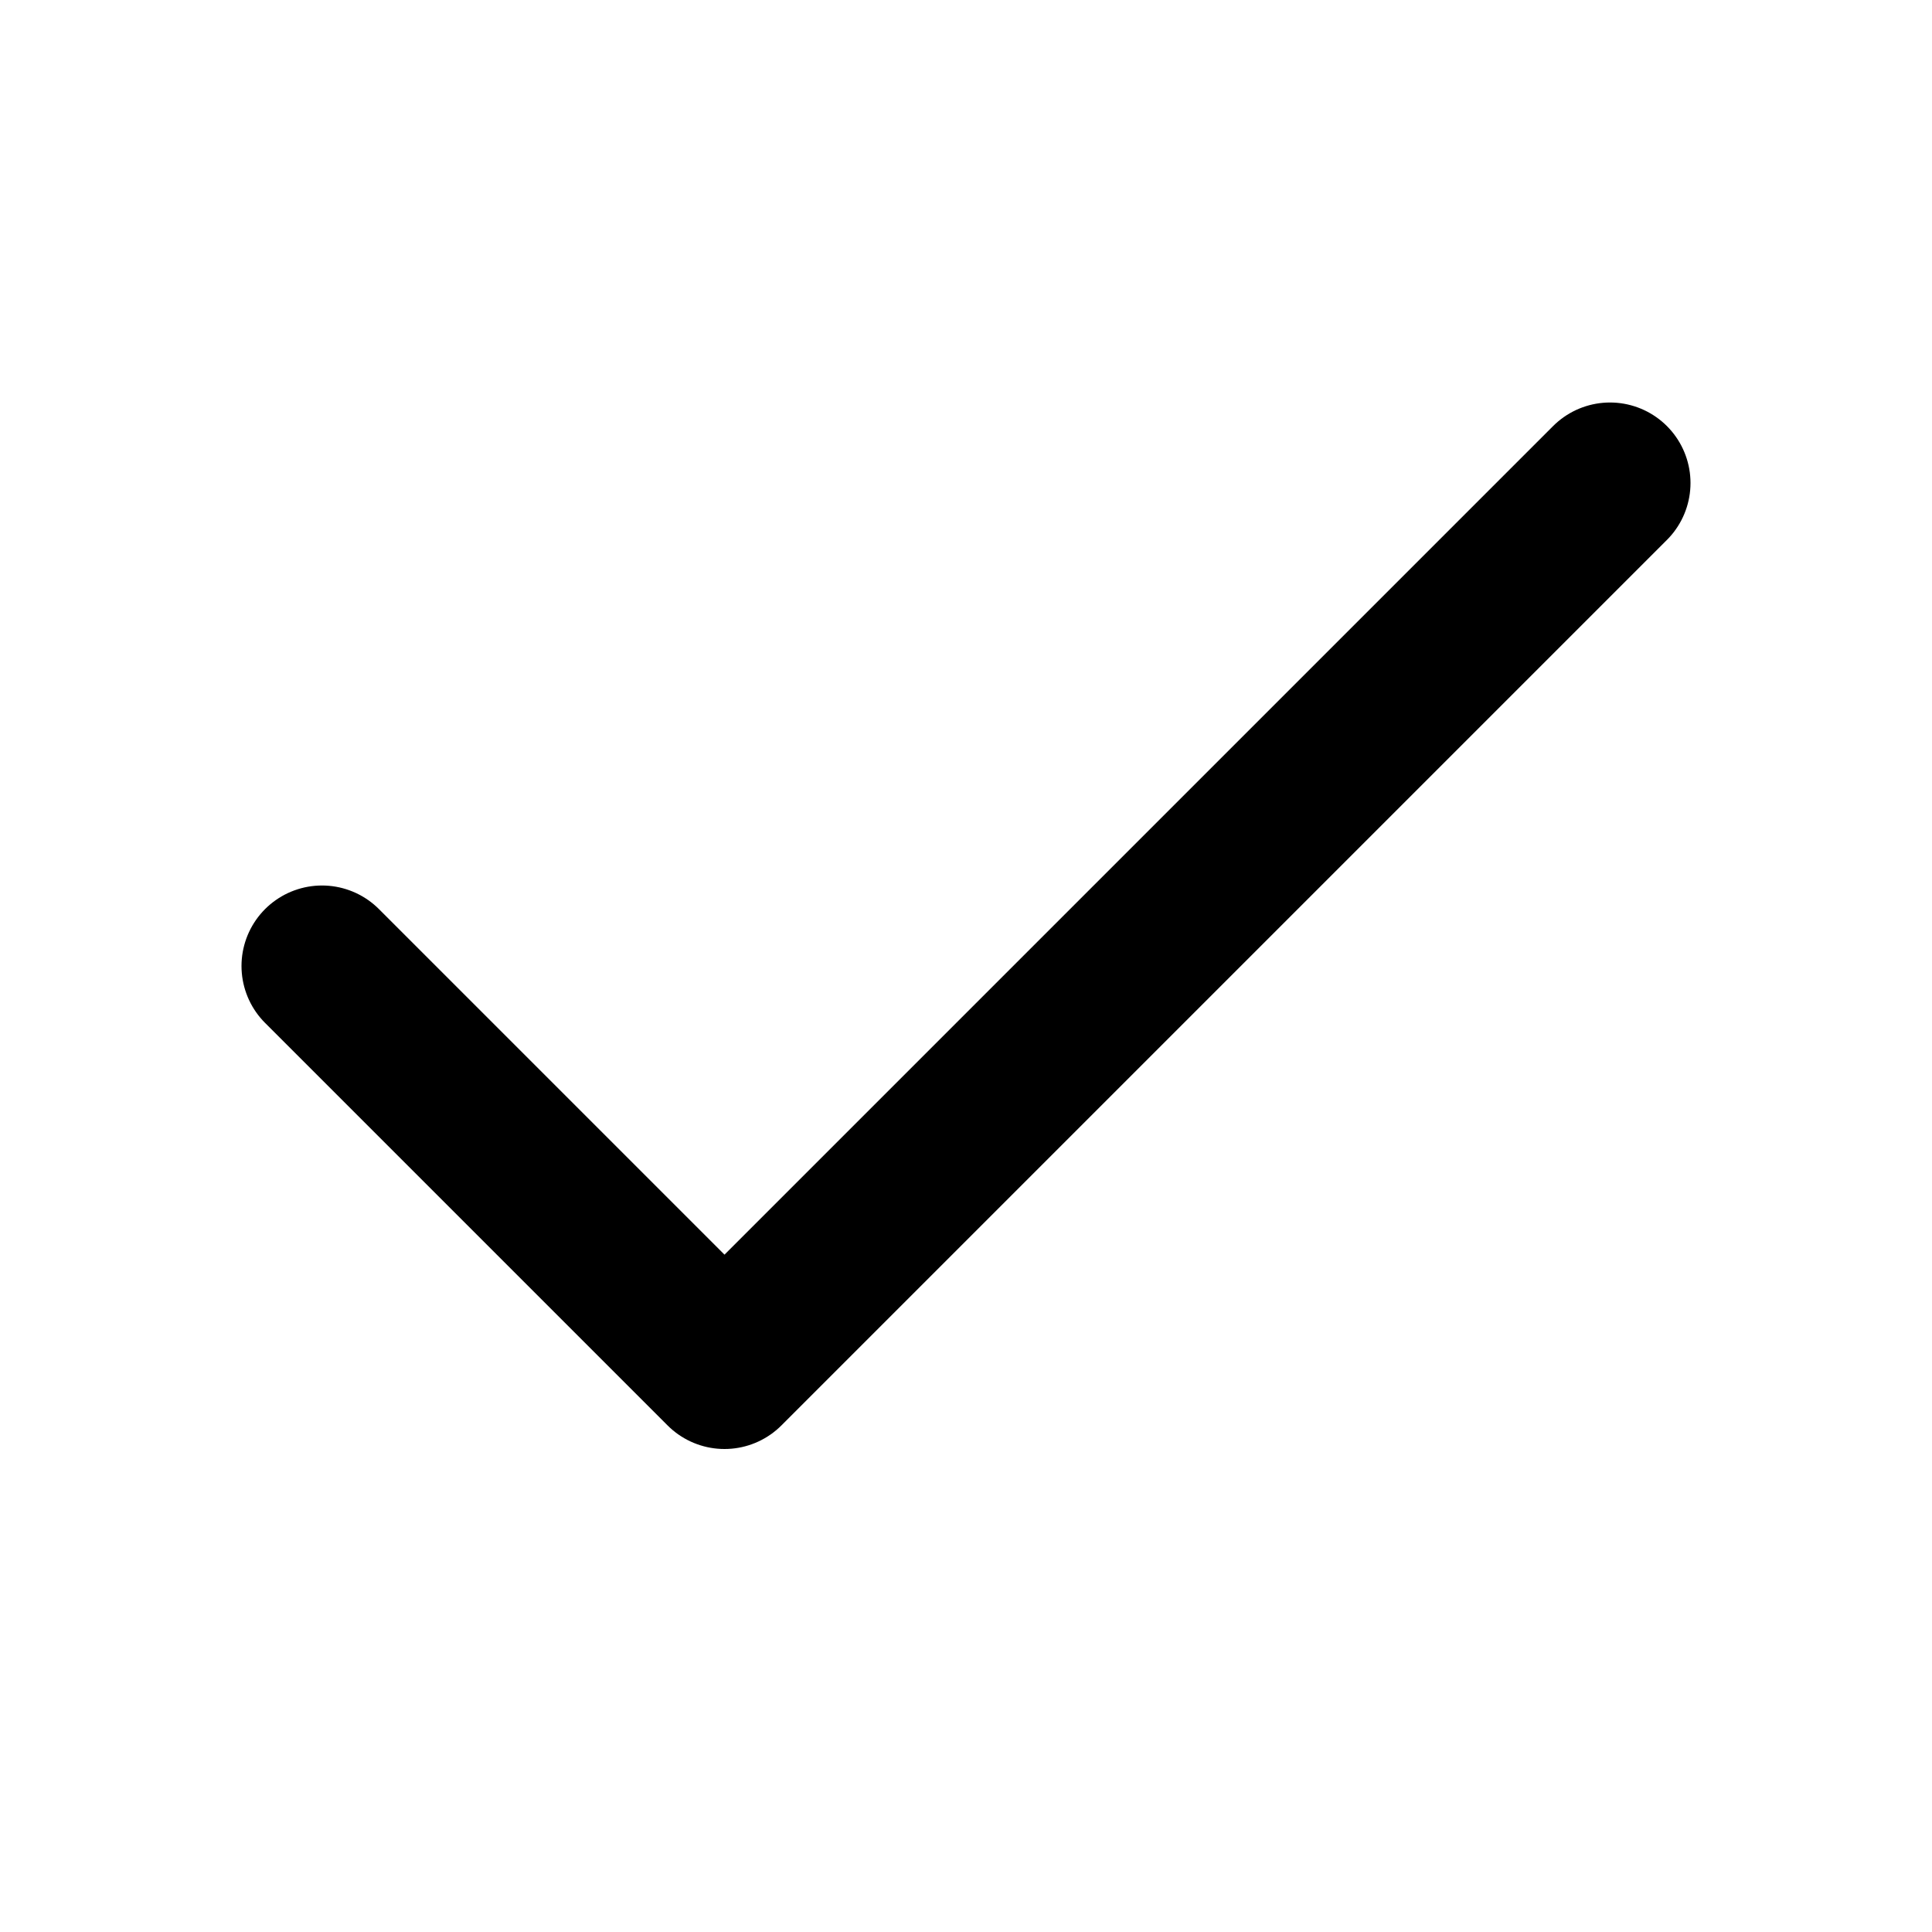
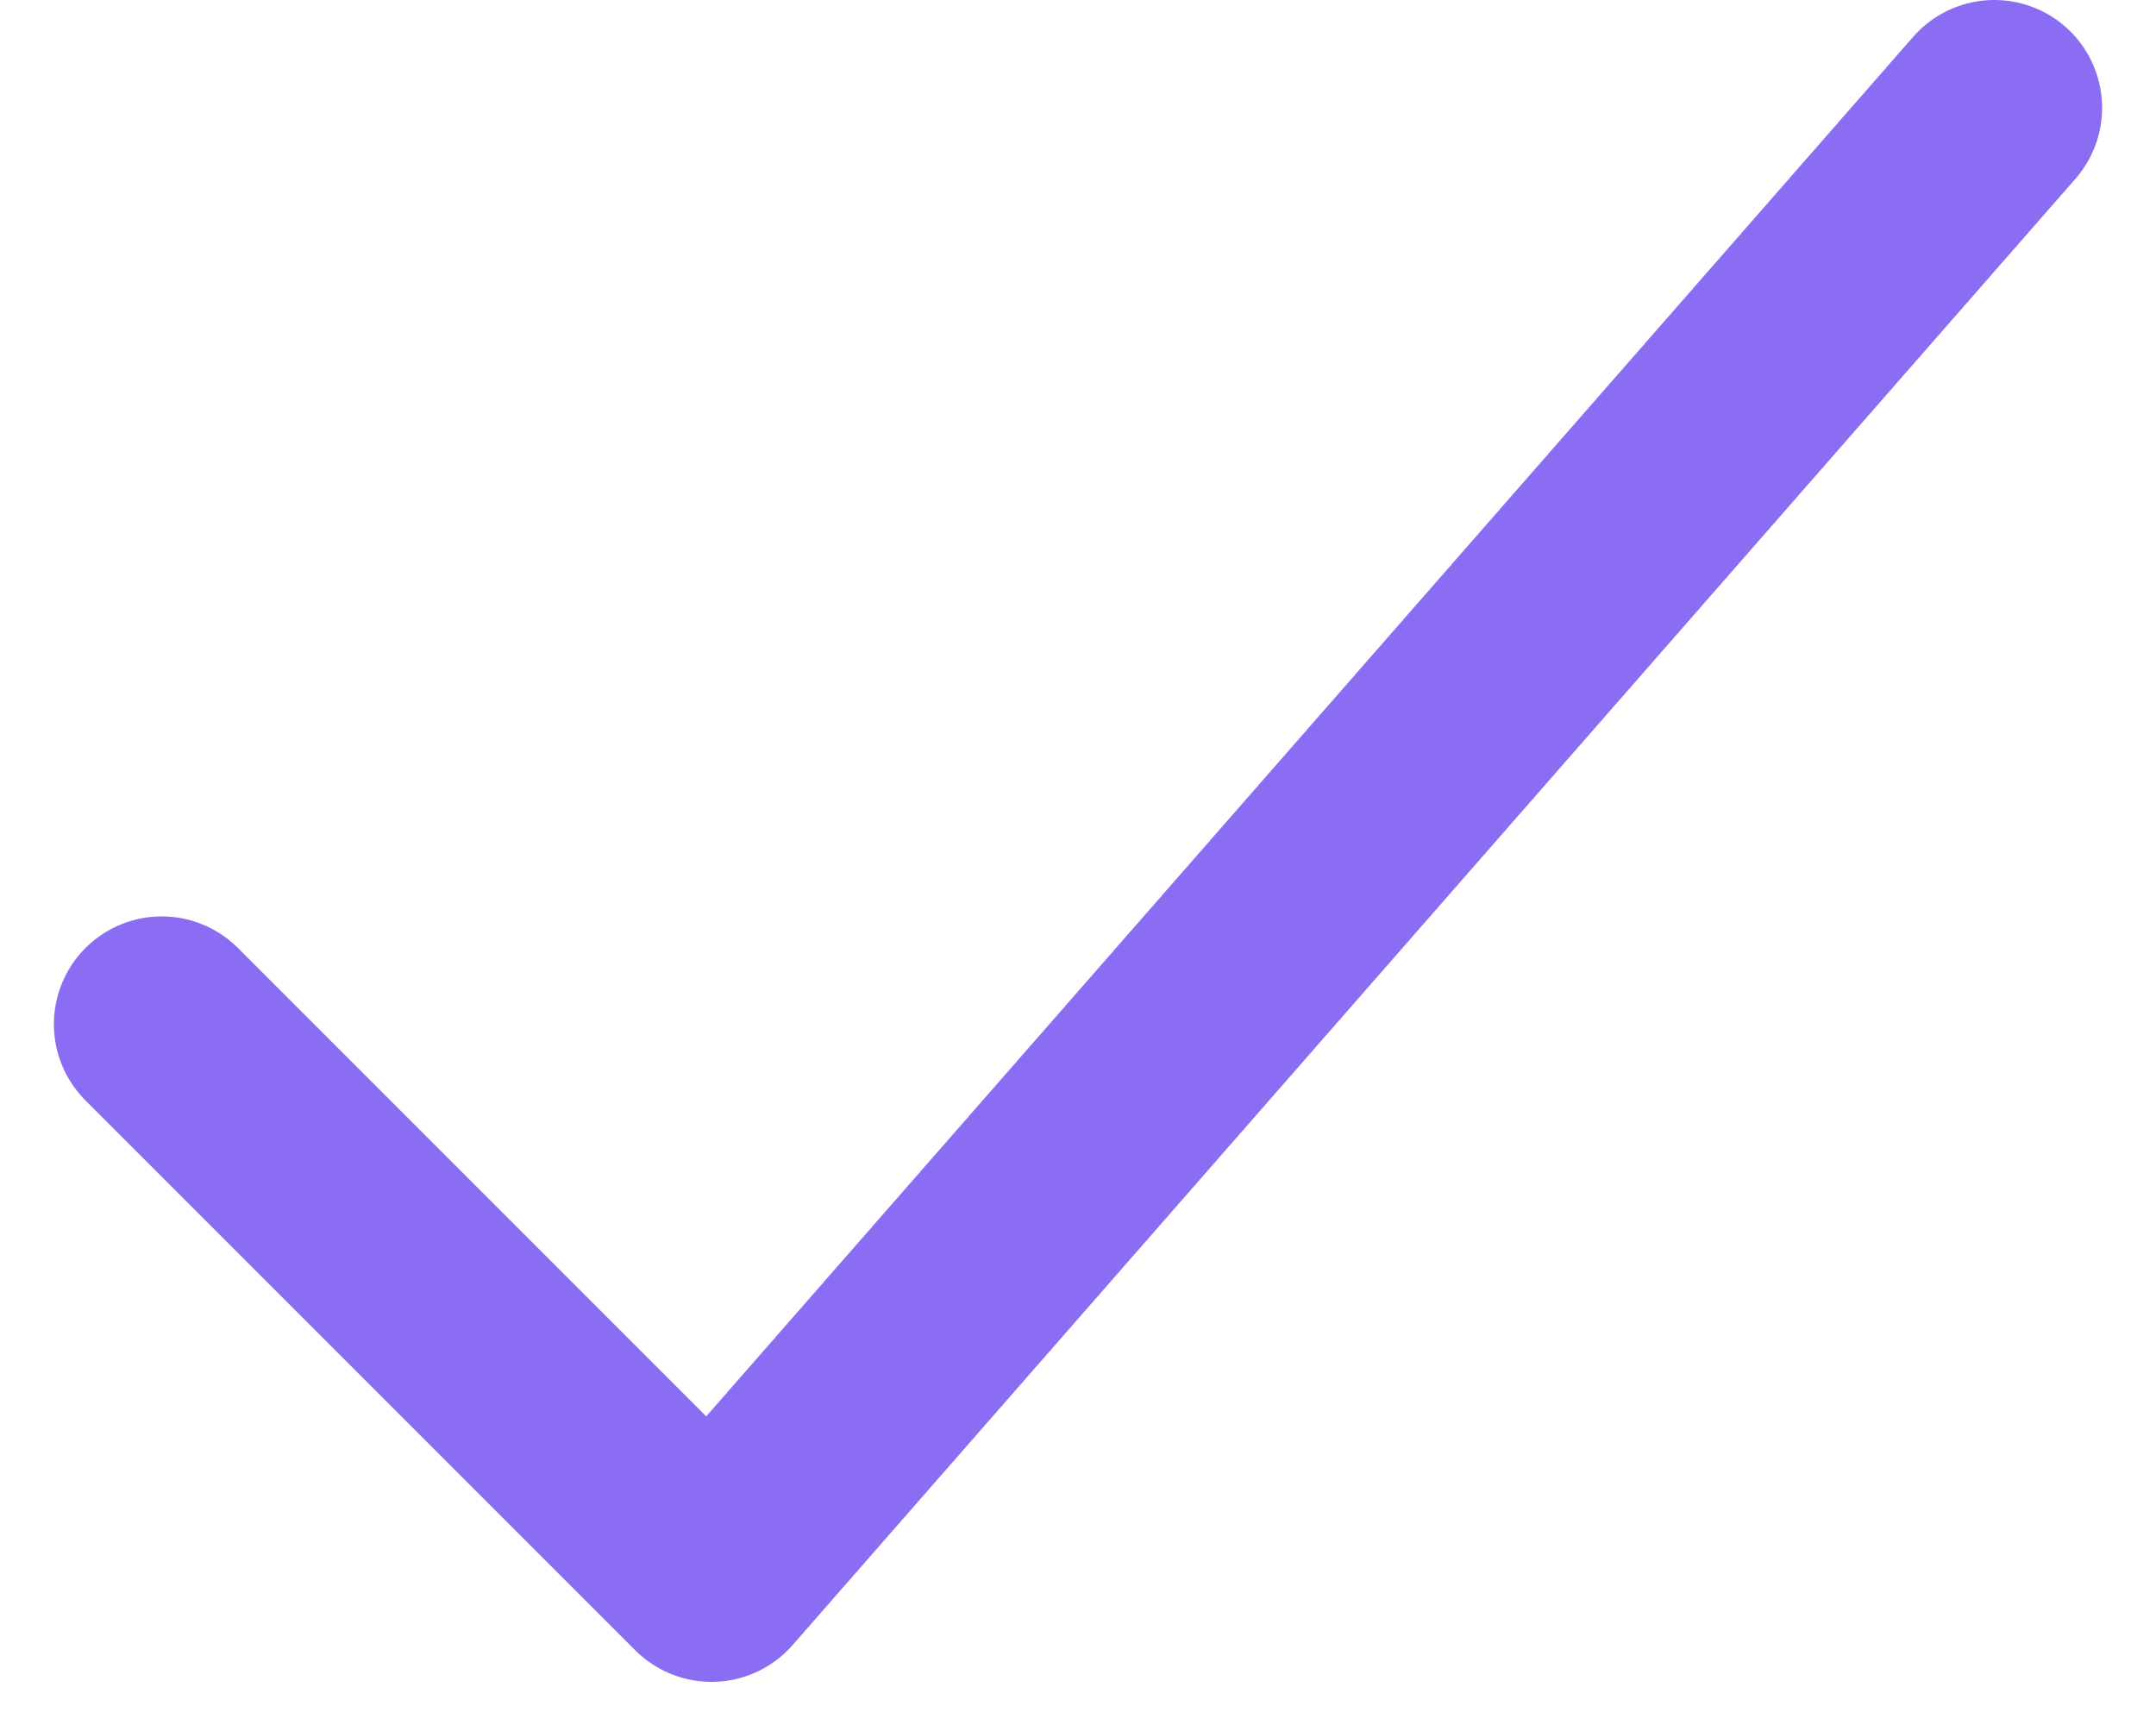
- <svg xmlns="http://www.w3.org/2000/svg" viewBox="0 0 24 24" width="48" height="48" fill="none" stroke="currentColor" stroke-width="2" stroke-linecap="round" stroke-linejoin="round">
-   <path d="M20 6L9 17l-5-5" />
+ <svg xmlns="http://www.w3.org/2000/svg" width="20" height="16" viewBox="0 0 20 16" fill="none">
+   <path d="M18.5 1L6.6 14.6L1.5 9.5" stroke="#8B6DF4" stroke-width="2" stroke-linecap="round" stroke-linejoin="round" />
</svg>
